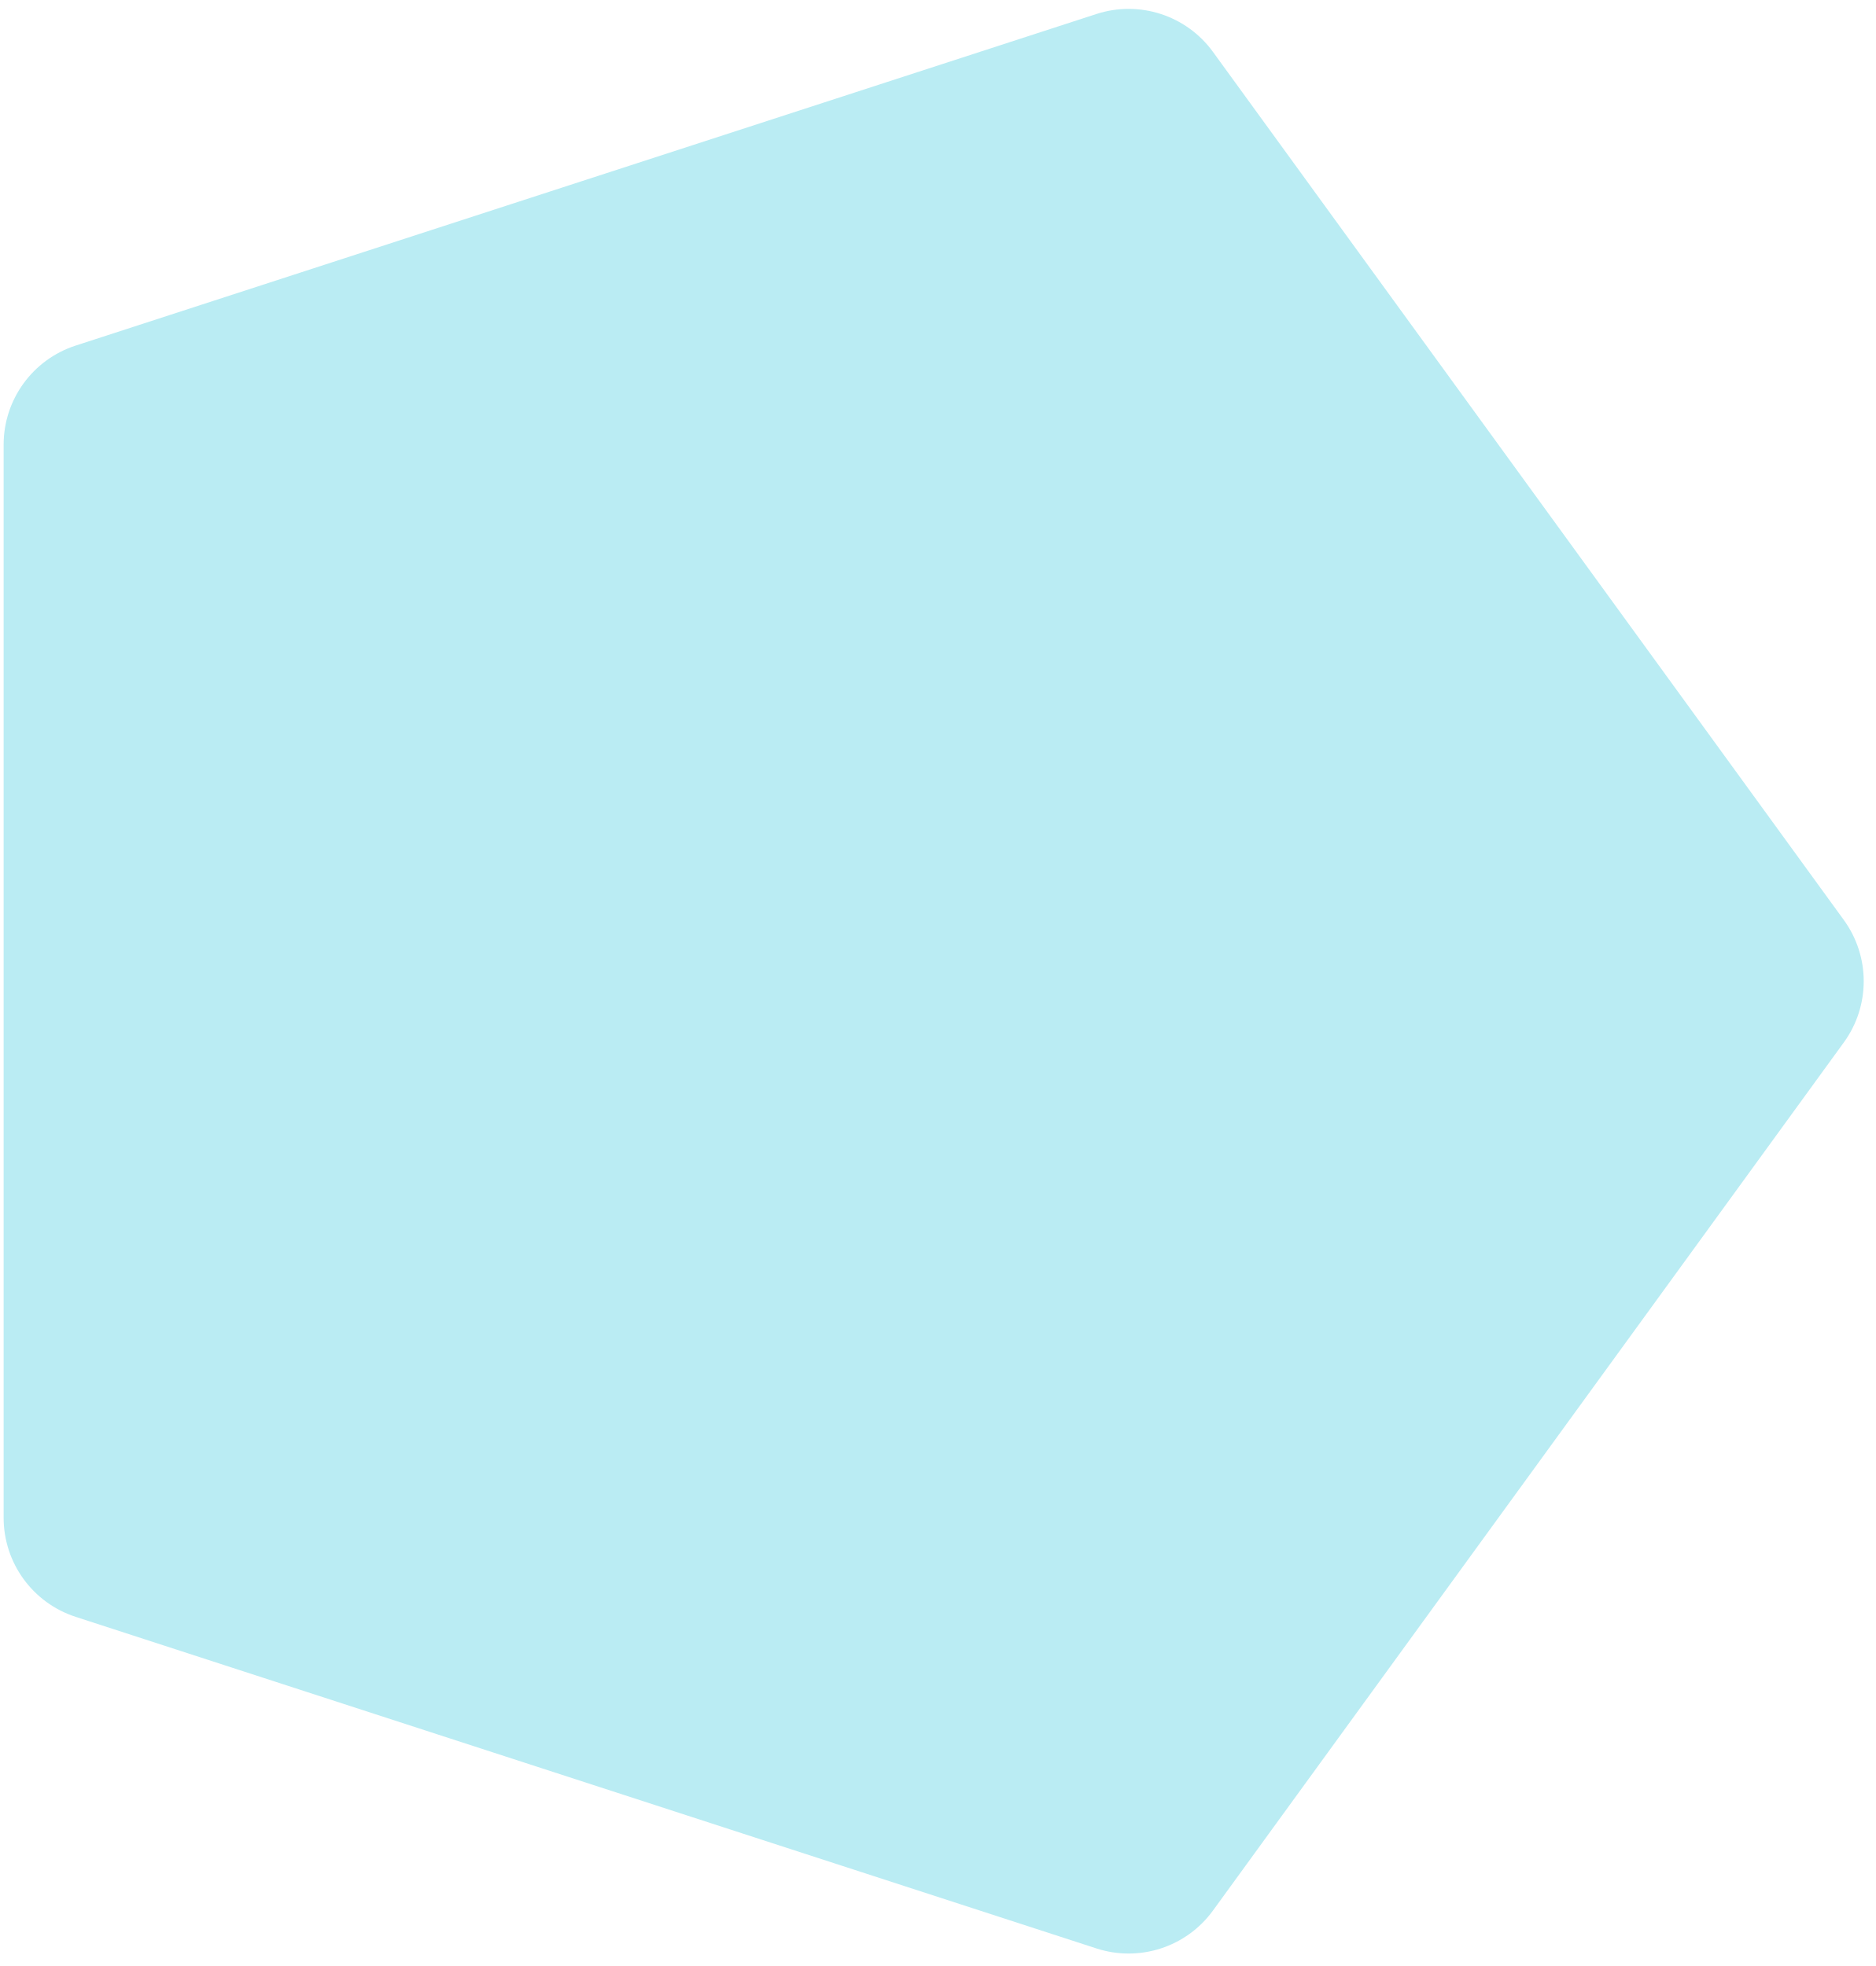
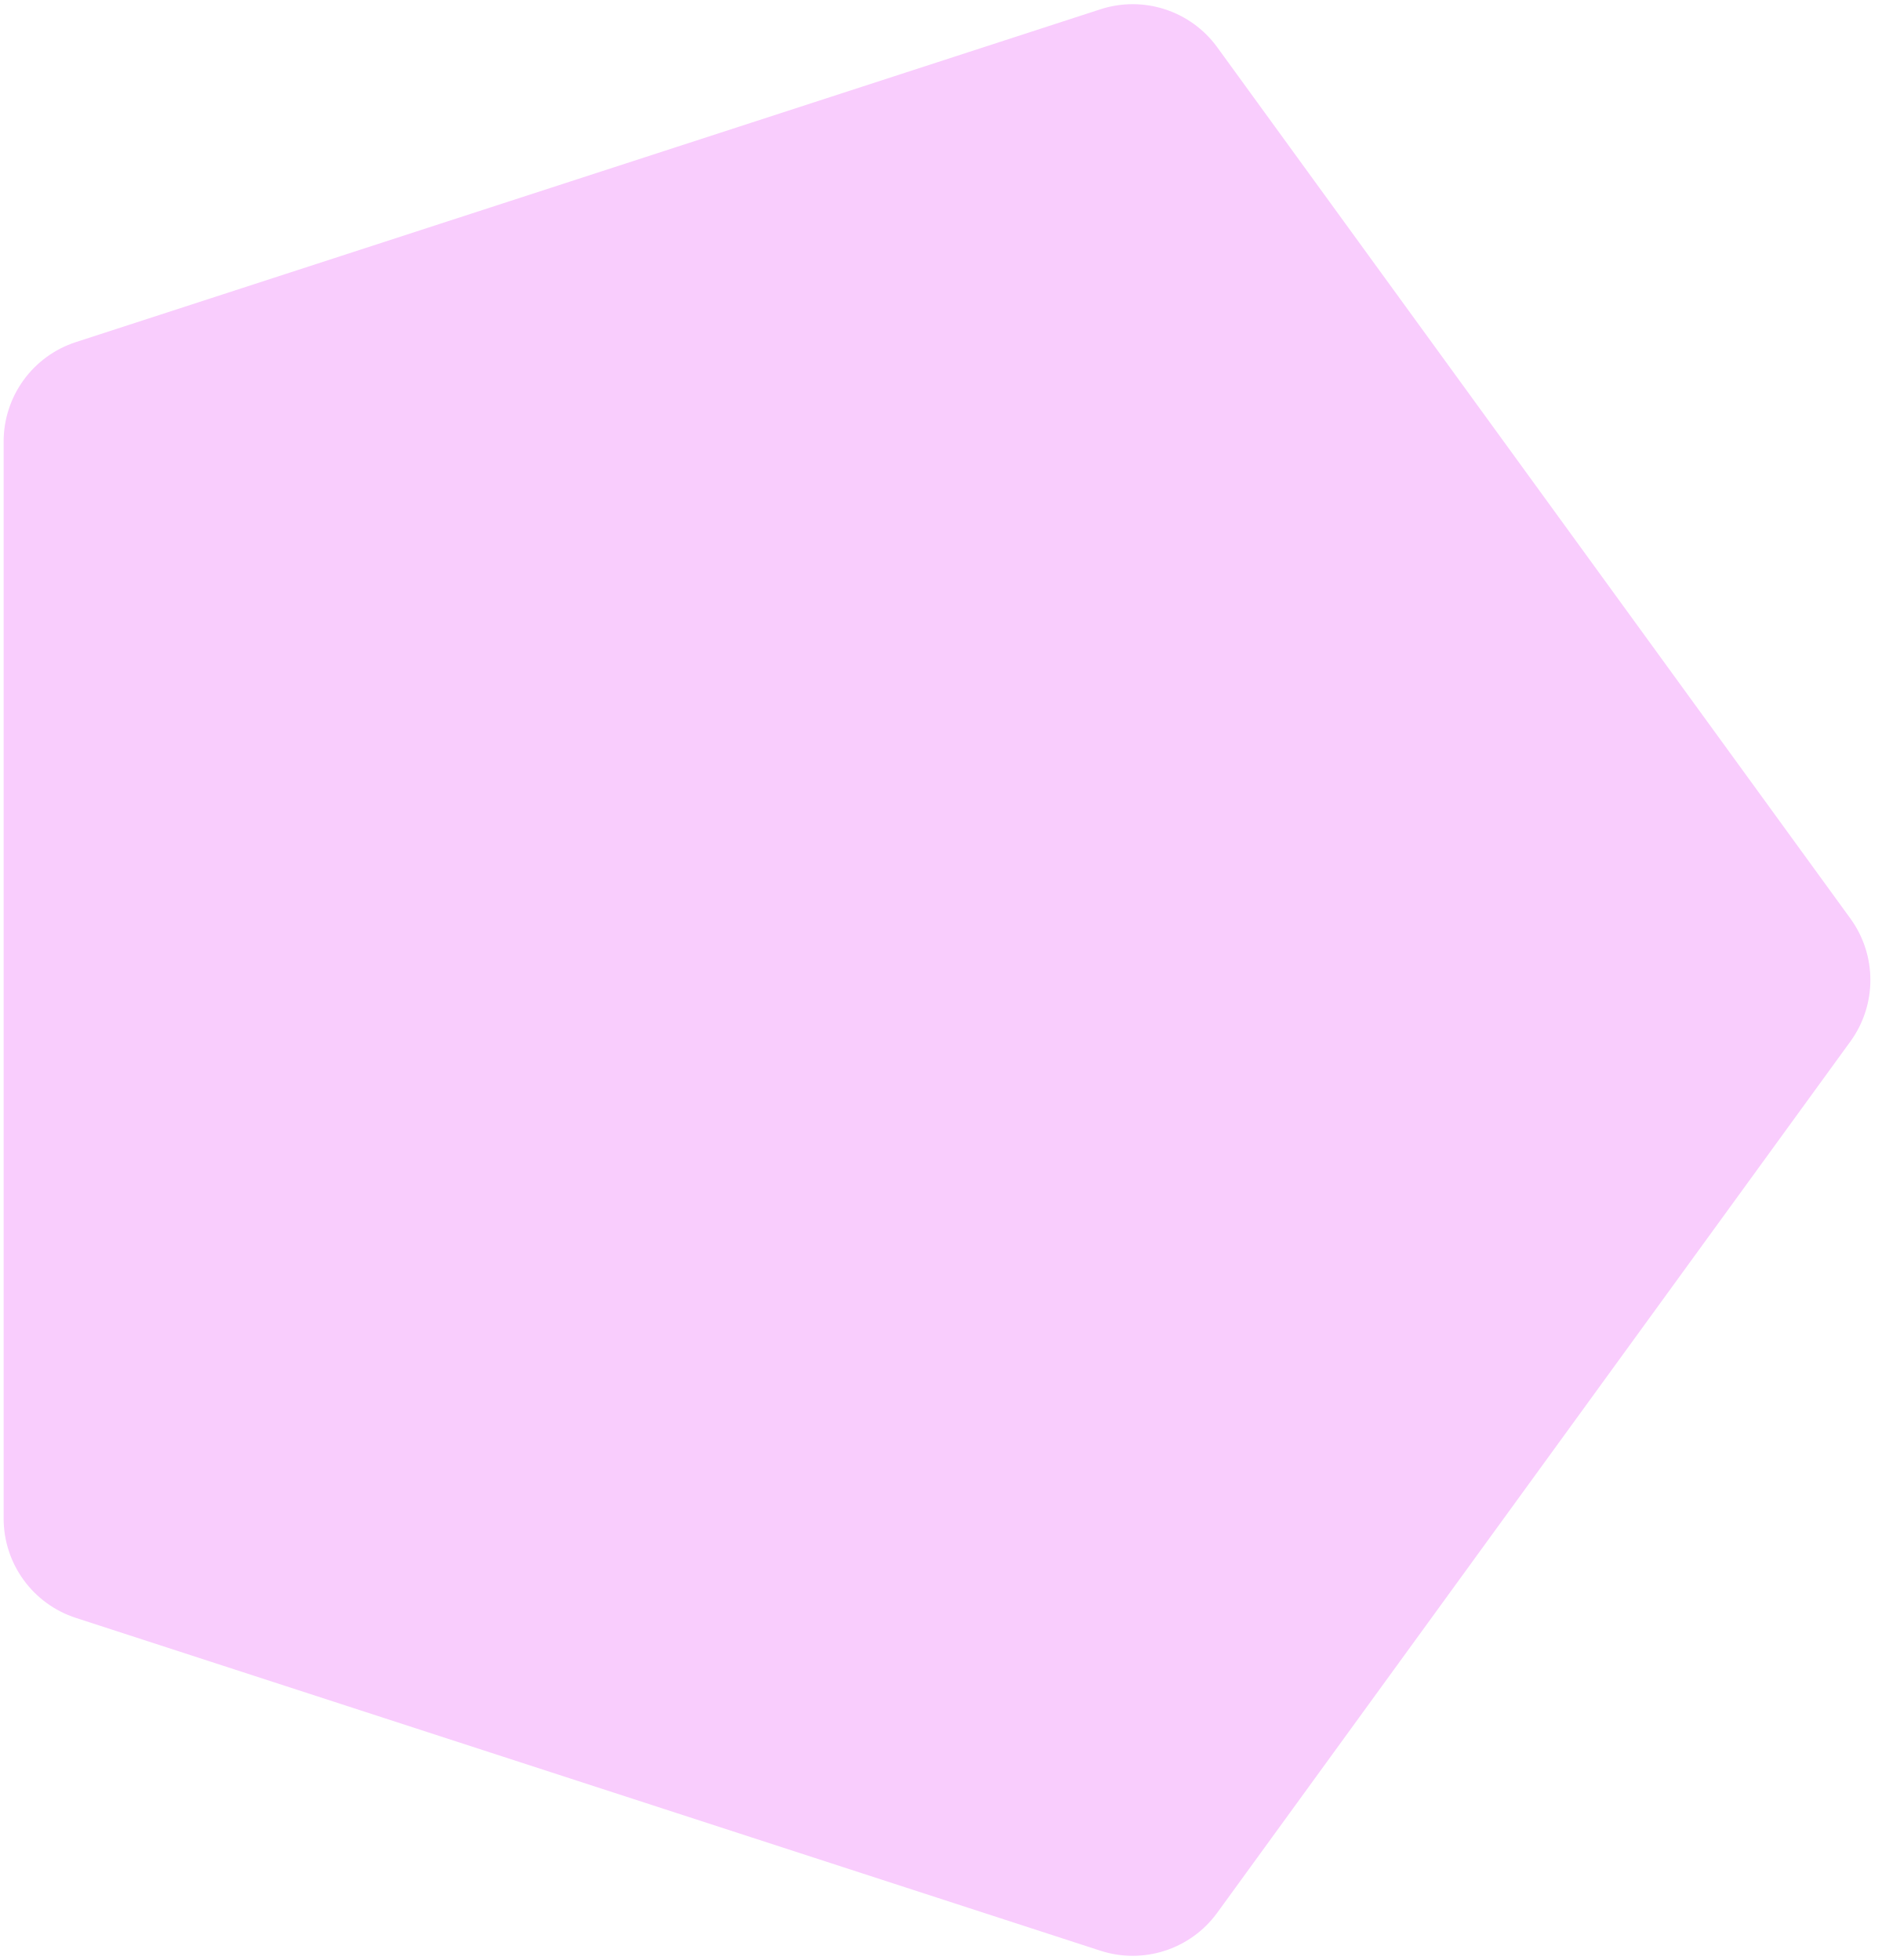
- <svg xmlns="http://www.w3.org/2000/svg" width="144" height="151" viewBox="0 0 144 151" fill="none">
-   <path d="M141.583 70.661C143.62 73.465 143.62 77.261 141.583 80.065L93.138 146.745C91.1 149.549 87.49 150.722 84.193 149.651L5.806 124.182C2.51 123.111 0.279 120.039 0.279 116.574L0.279 34.153C0.279 30.687 2.51 27.615 5.806 26.544L84.193 1.075C87.49 0.004 91.1 1.177 93.138 3.981L141.583 70.661Z" fill="#BAECF3" />
+ <svg xmlns="http://www.w3.org/2000/svg" width="144" height="150" viewBox="0 0 144 150" fill="none">
+   <path d="M141.583 70.298C143.62 73.102 143.62 76.898 141.583 79.702L93.137 146.382C91.1 149.186 87.489 150.359 84.193 149.288L5.806 123.819C2.51 122.748 0.278 119.676 0.278 116.21L0.278 33.789C0.278 30.324 2.51 27.252 5.806 26.181L84.193 0.712C87.489 -0.359 91.1 0.814 93.137 3.618L141.583 70.298Z" fill="#F9CDFD" />
</svg>
